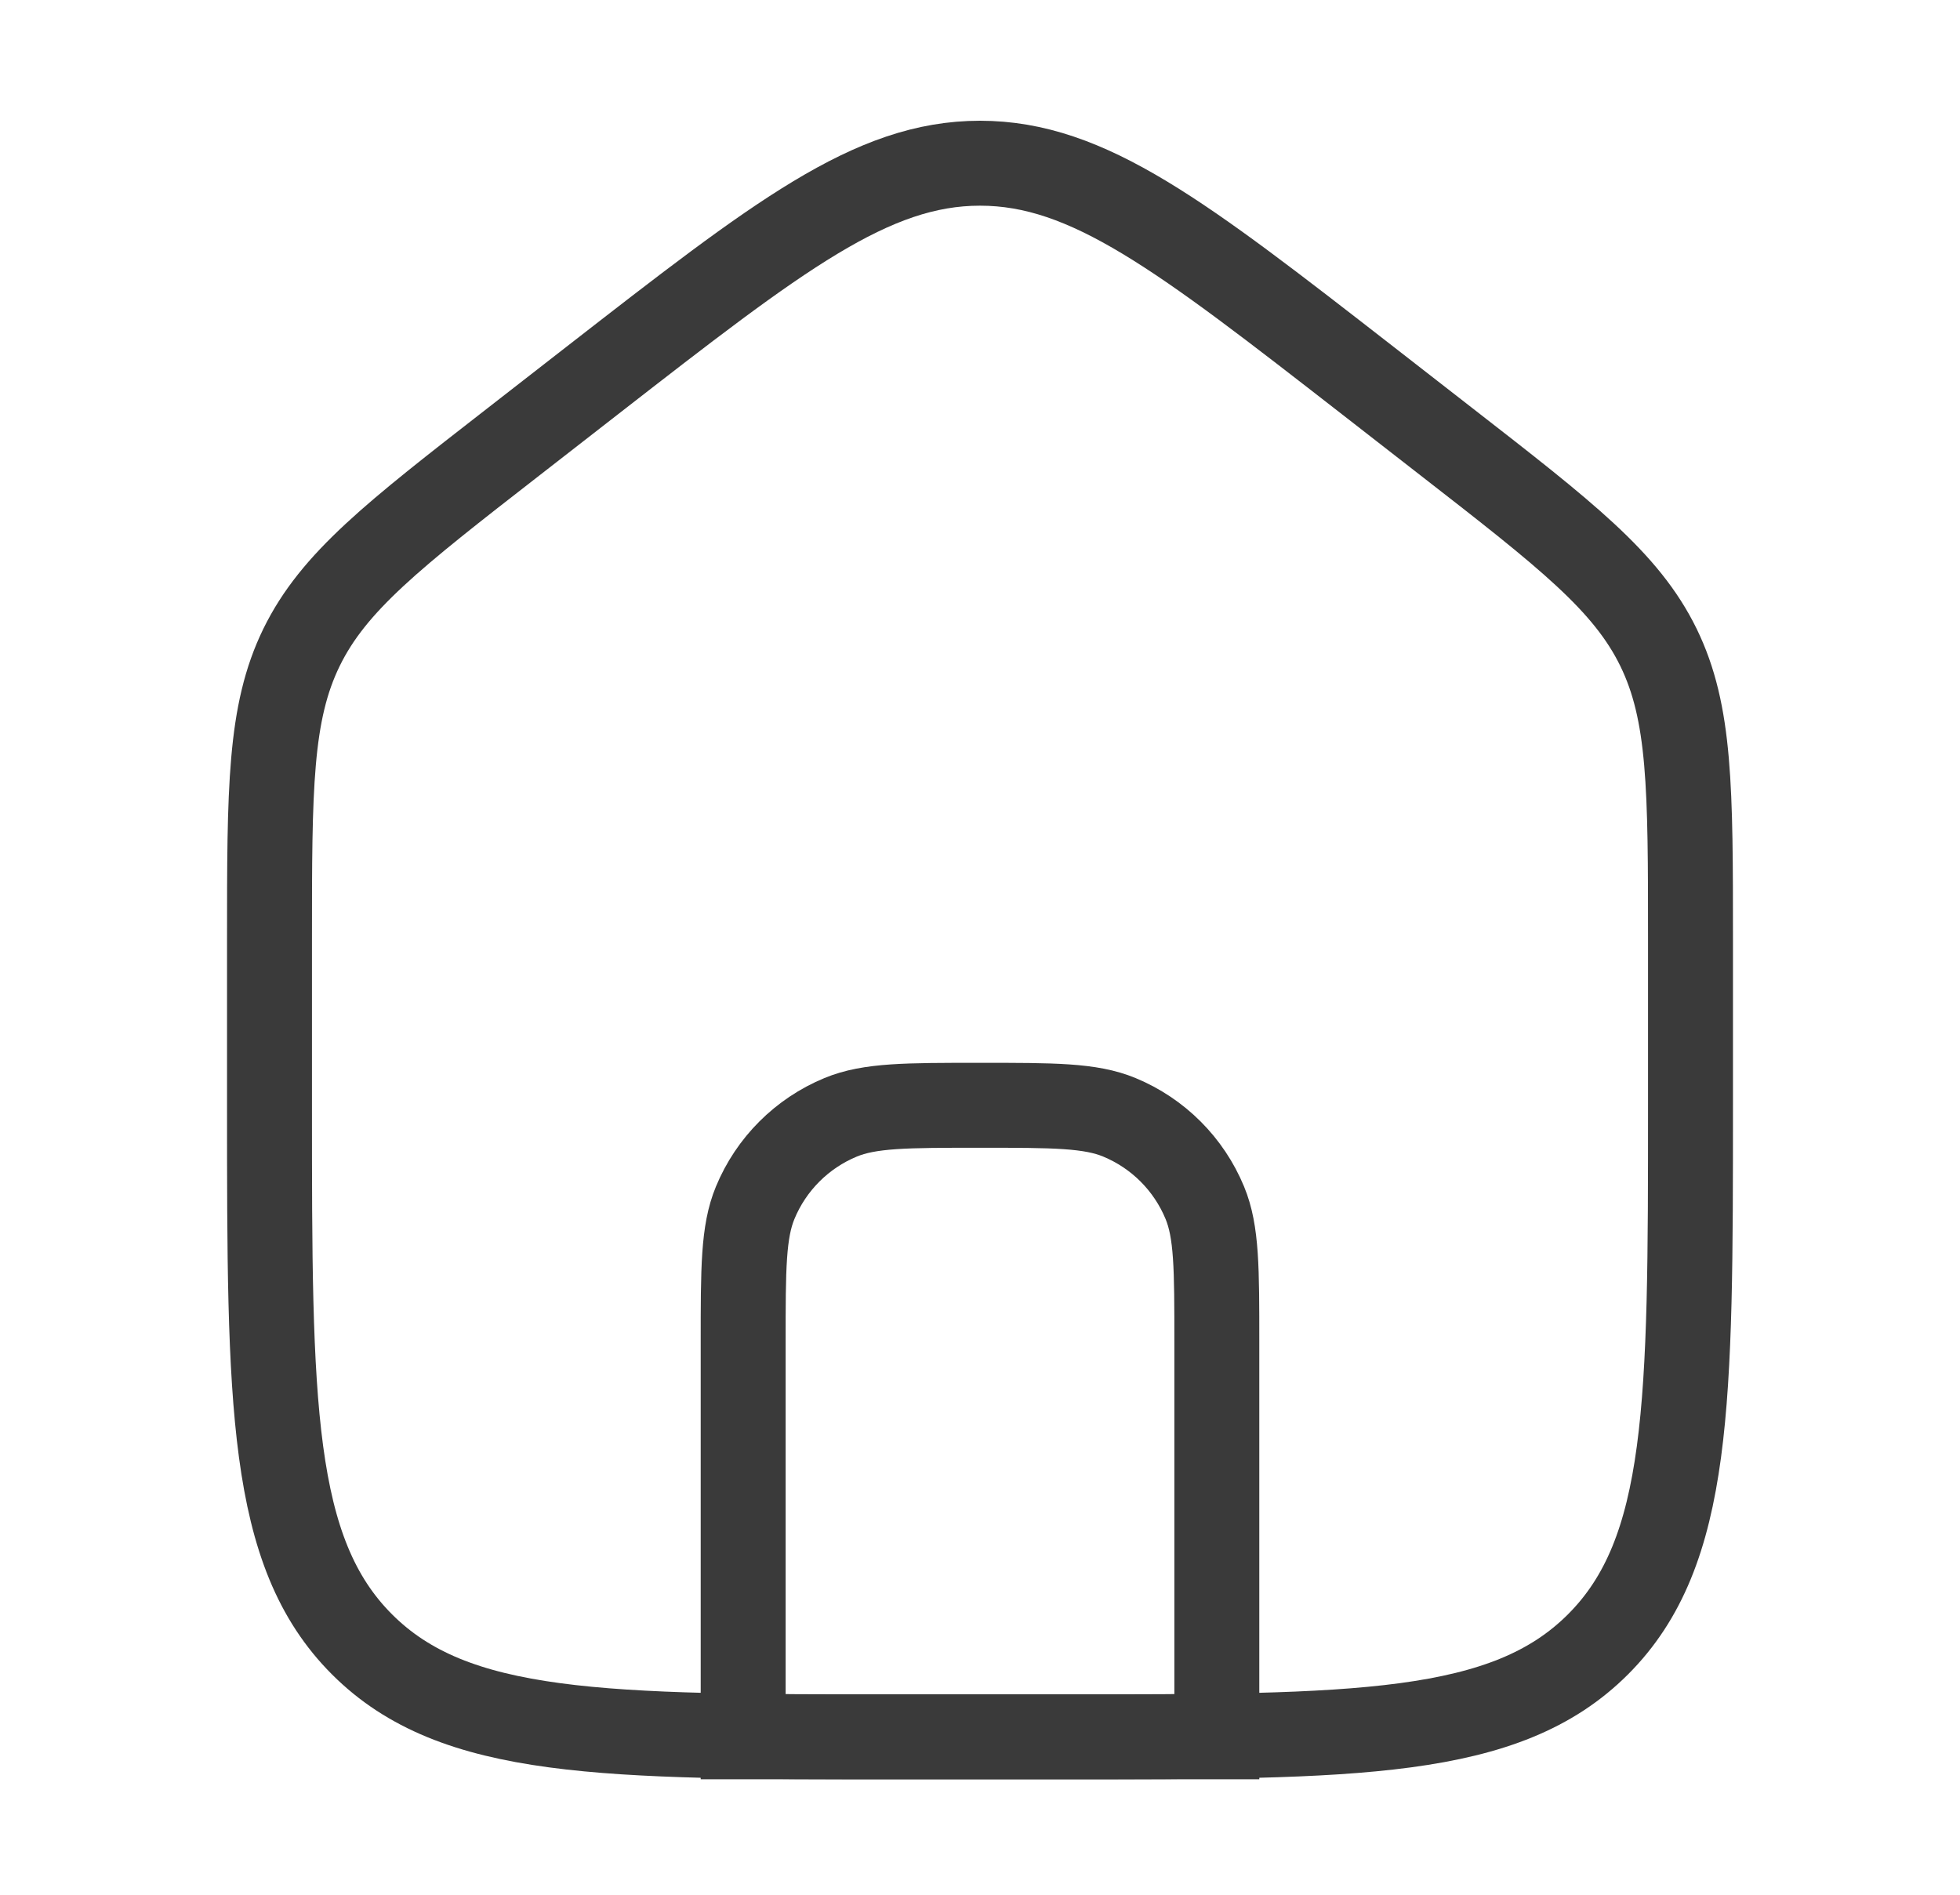
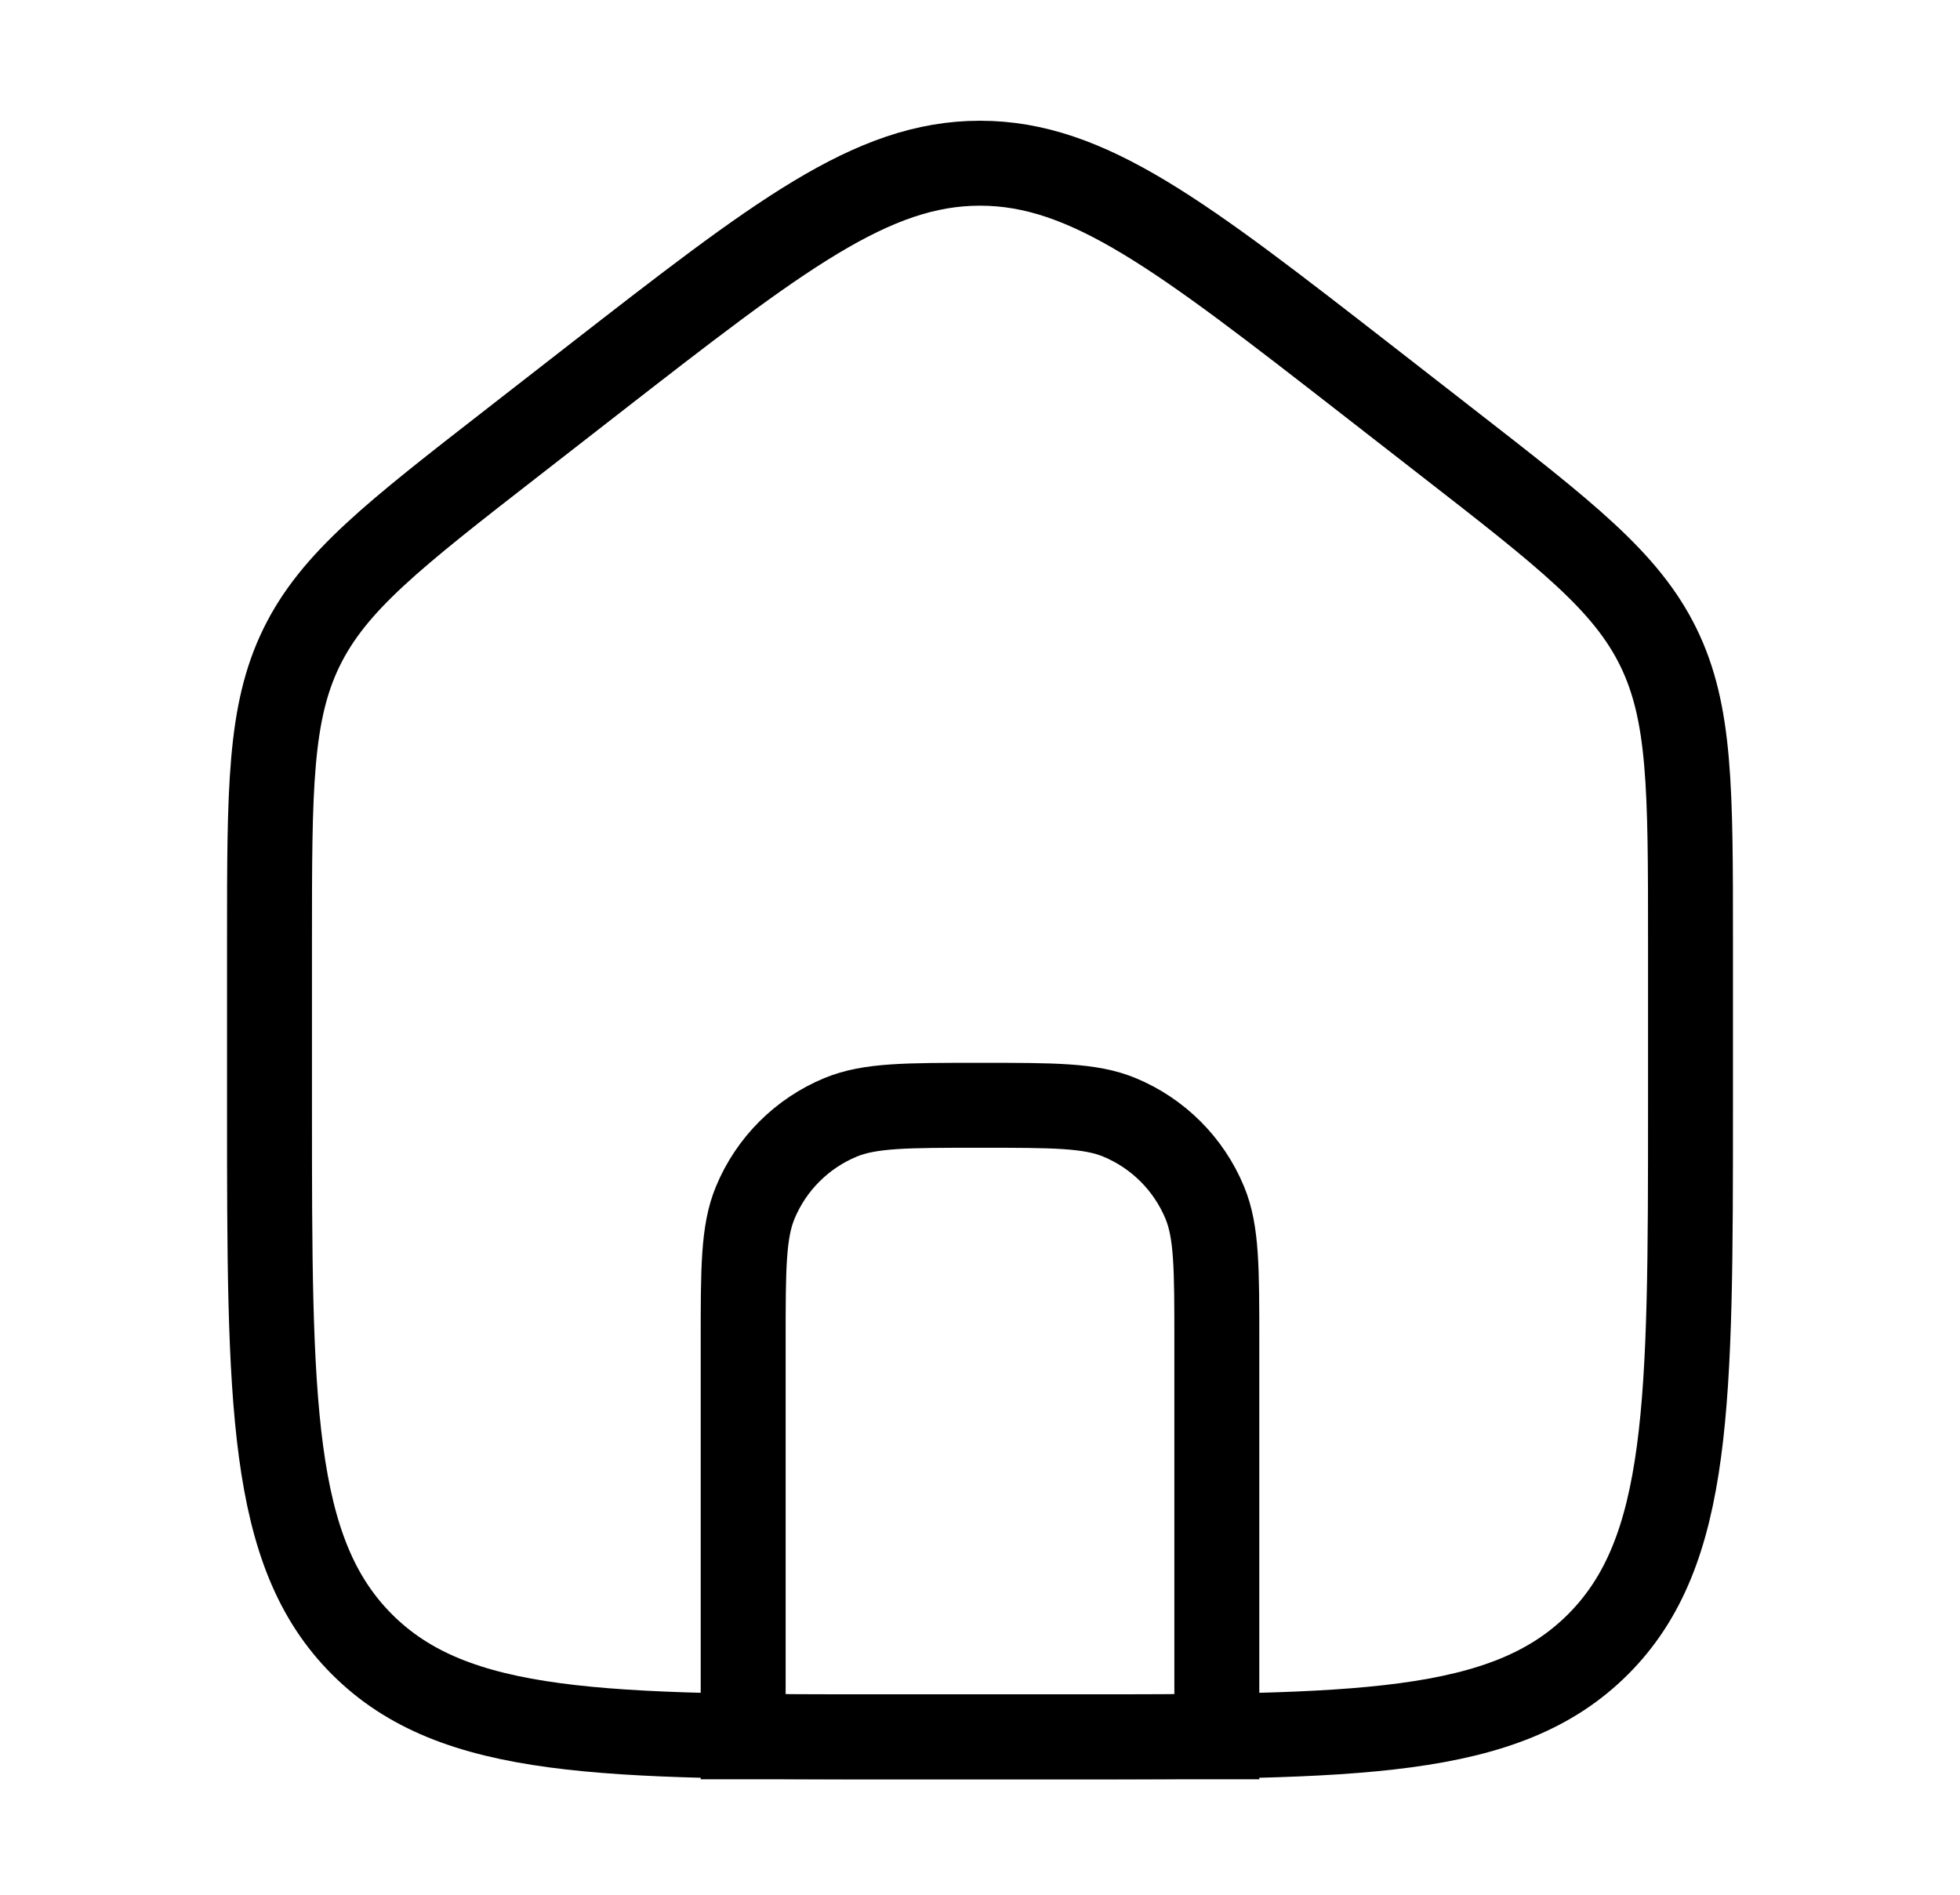
<svg xmlns="http://www.w3.org/2000/svg" width="30" height="29" viewBox="0 0 30 29" fill="none">
-   <path d="M4.125 14.395C4.125 12.073 4.125 10.912 4.616 9.907C5.108 8.902 6.024 8.189 7.857 6.764L9.065 5.824C11.916 3.607 13.342 2.498 15 2.498C16.658 2.498 18.084 3.607 20.935 5.824L22.143 6.764C23.976 8.189 24.892 8.902 25.384 9.907C25.875 10.912 25.875 12.073 25.875 14.395V16.917C25.875 21.474 25.875 23.752 24.459 25.168C23.044 26.583 20.765 26.583 16.208 26.583H13.792C9.235 26.583 6.956 26.583 5.541 25.168C4.125 23.752 4.125 21.474 4.125 16.917V14.395Z" stroke="#3A3A3A" stroke-width="1.3" stroke-miterlimit="10" />
-   <path d="M11.375 20.542C11.375 19.416 11.375 18.853 11.559 18.409C11.804 17.816 12.275 17.346 12.867 17.101C13.311 16.917 13.874 16.917 15 16.917V16.917C16.126 16.917 16.689 16.917 17.133 17.101C17.725 17.346 18.196 17.816 18.441 18.409C18.625 18.853 18.625 19.416 18.625 20.542V26.583H11.375V20.542Z" stroke="#3A3A3A" stroke-width="1.3" stroke-miterlimit="10" />
+   <path d="M4.125 14.395C4.125 12.073 4.125 10.912 4.616 9.907C5.108 8.902 6.024 8.189 7.857 6.764L9.065 5.824C11.916 3.607 13.342 2.498 15 2.498C16.658 2.498 18.084 3.607 20.935 5.824L22.143 6.764C23.976 8.189 24.892 8.902 25.384 9.907C25.875 10.912 25.875 12.073 25.875 14.395V16.917C25.875 21.474 25.875 23.752 24.459 25.168C23.044 26.583 20.765 26.583 16.208 26.583H13.792C9.235 26.583 6.956 26.583 5.541 25.168C4.125 23.752 4.125 21.474 4.125 16.917V14.395Z" stroke="currentColor" stroke-width="1.3" stroke-miterlimit="10" />
+   <path d="M11.375 20.542C11.375 19.416 11.375 18.853 11.559 18.409C11.804 17.816 12.275 17.346 12.867 17.101C13.311 16.917 13.874 16.917 15 16.917V16.917C16.126 16.917 16.689 16.917 17.133 17.101C17.725 17.346 18.196 17.816 18.441 18.409C18.625 18.853 18.625 19.416 18.625 20.542V26.583H11.375V20.542Z" stroke="currentColor" stroke-width="1.3" stroke-miterlimit="10" />
</svg>
